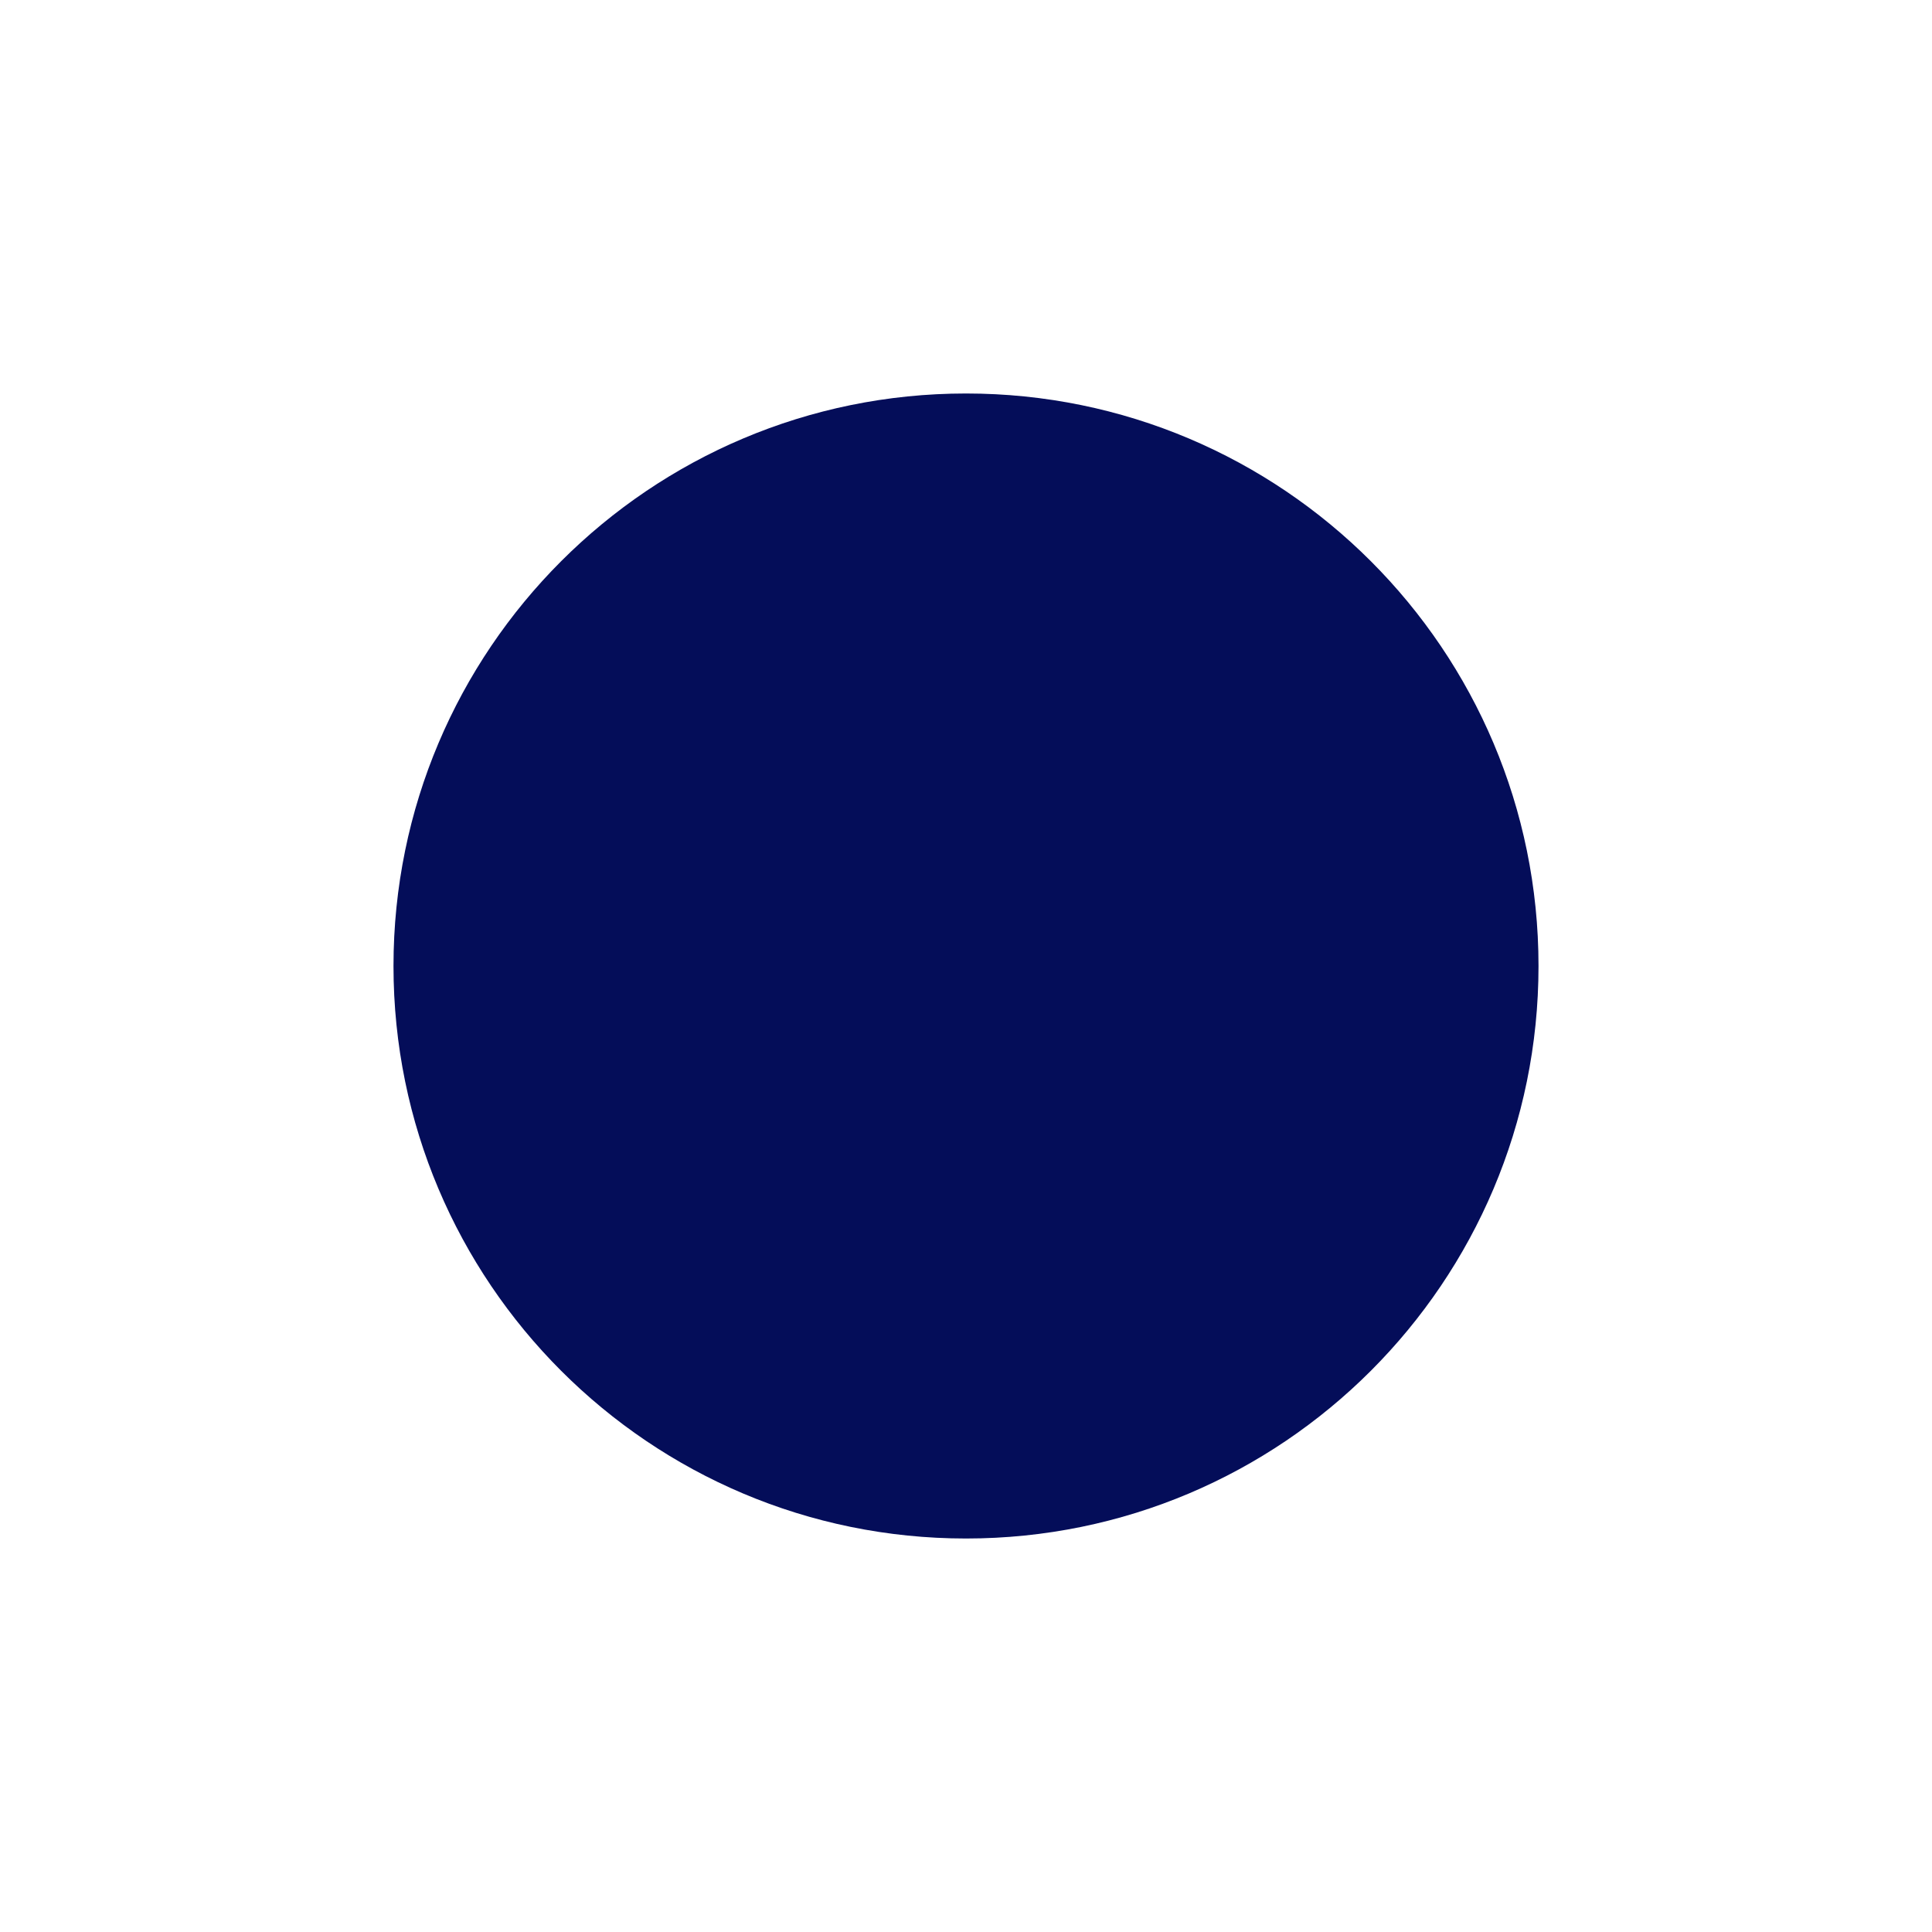
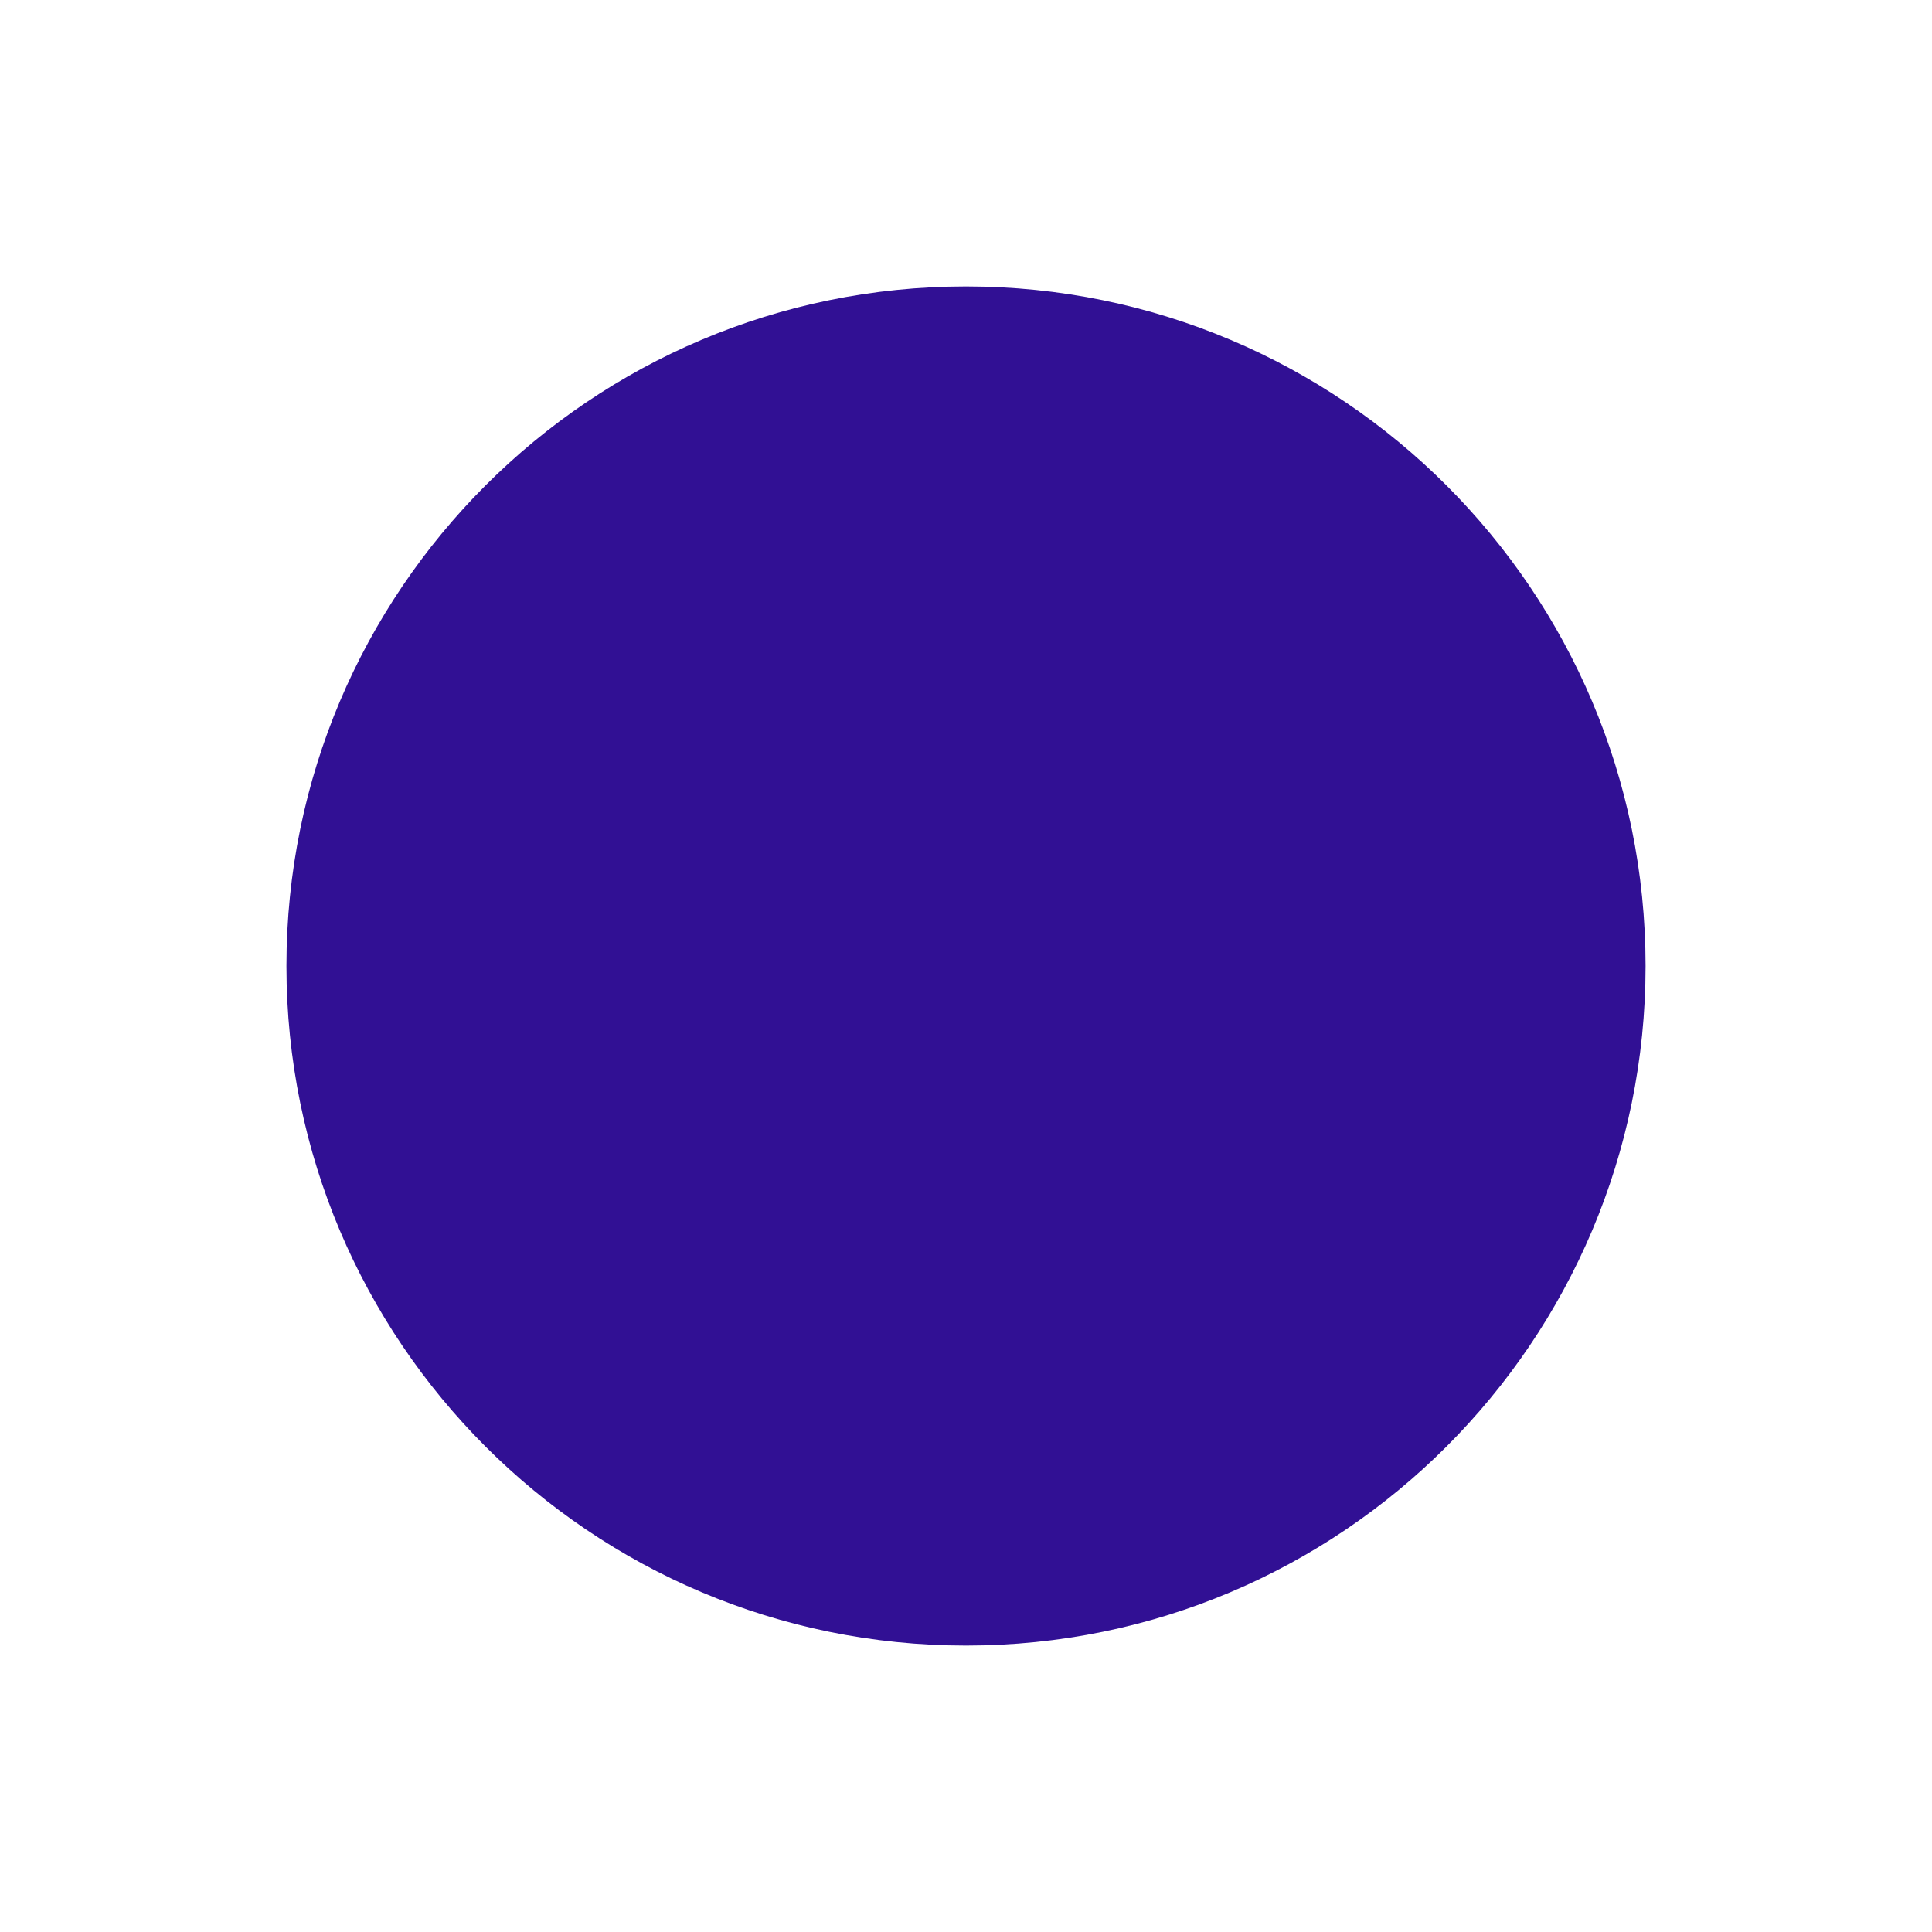
<svg xmlns="http://www.w3.org/2000/svg" version="1.1" id="svg815" width="100" height="100" viewBox="0 0 100 100">
  <defs id="defs819">
    <clipPath clipPathUnits="userSpaceOnUse" id="clipPath4597">
      <path d="m 143.899,191.062 -1.052,2.656 h 2.155 z m -4.443,6.047 h 2.005 l 0.768,-1.871 h 3.144 l 0.664,1.871 h 2.33 l -3.709,-8.446 h -1.512 z" style="fill:#87d639;fill-opacity:1;fill-rule:evenodd;stroke:#000000;stroke-width:0.265;stroke-linecap:butt;stroke-linejoin:miter;stroke-miterlimit:4;stroke-dasharray:none;stroke-opacity:1" id="path4599" />
    </clipPath>
    <clipPath clipPathUnits="userSpaceOnUse" id="clipPath888">
      <text id="text892" y="197.225" x="140.472" style="font-style:normal;font-weight:normal;font-size:12.155px;line-height:1.25;font-family:sans-serif;letter-spacing:0px;word-spacing:0px;fill:#e02828;fill-opacity:1;stroke:#000000;stroke-width:0.304;stroke-opacity:1" xml:space="preserve">
        <tspan style="font-style:normal;font-variant:normal;font-weight:bold;font-stretch:condensed;font-family:'Helvetica Neue';-inkscape-font-specification:'Helvetica Neue Bold Condensed';fill:#e02828;fill-opacity:1;stroke:#000000;stroke-width:0.304;stroke-opacity:1" y="197.225" x="140.472" id="tspan890">B</tspan>
      </text>
    </clipPath>
  </defs>
-   <g id="g832">
-     <path style="opacity:1;vector-effect:none;fill:#040d59;fill-opacity:1;fill-rule:evenodd;stroke:none;stroke-width:4.106;stroke-linecap:butt;stroke-linejoin:miter;stroke-miterlimit:4;stroke-dasharray:none;stroke-dashoffset:0;stroke-opacity:1" d="M 50,20.367 C 33.634,20.367 20.367,33.634 20.367,50 20.367,66.366 33.634,79.633 50,79.633 66.366,79.633 79.633,66.366 79.633,50 79.633,33.634 66.366,20.367 50,20.367 Z" id="path949" />
+   <g id="g1970">
+     <path id="main_path" d="M 50,14.826 C 30.574,14.826 14.826,30.574 14.826,50 14.826,69.426 30.574,85.174 50,85.174 69.426,85.174 85.174,69.426 85.174,50 85.174,30.574 69.426,14.826 50,14.826 Z" style="opacity:1;vector-effect:none;fill:#311094;fill-opacity:1;fill-rule:evenodd;stroke:none;stroke-width:6.209;stroke-linecap:butt;stroke-linejoin:miter;stroke-miterlimit:4;stroke-dasharray:none;stroke-dashoffset:0;stroke-opacity:1" />
  </g>
</svg>
